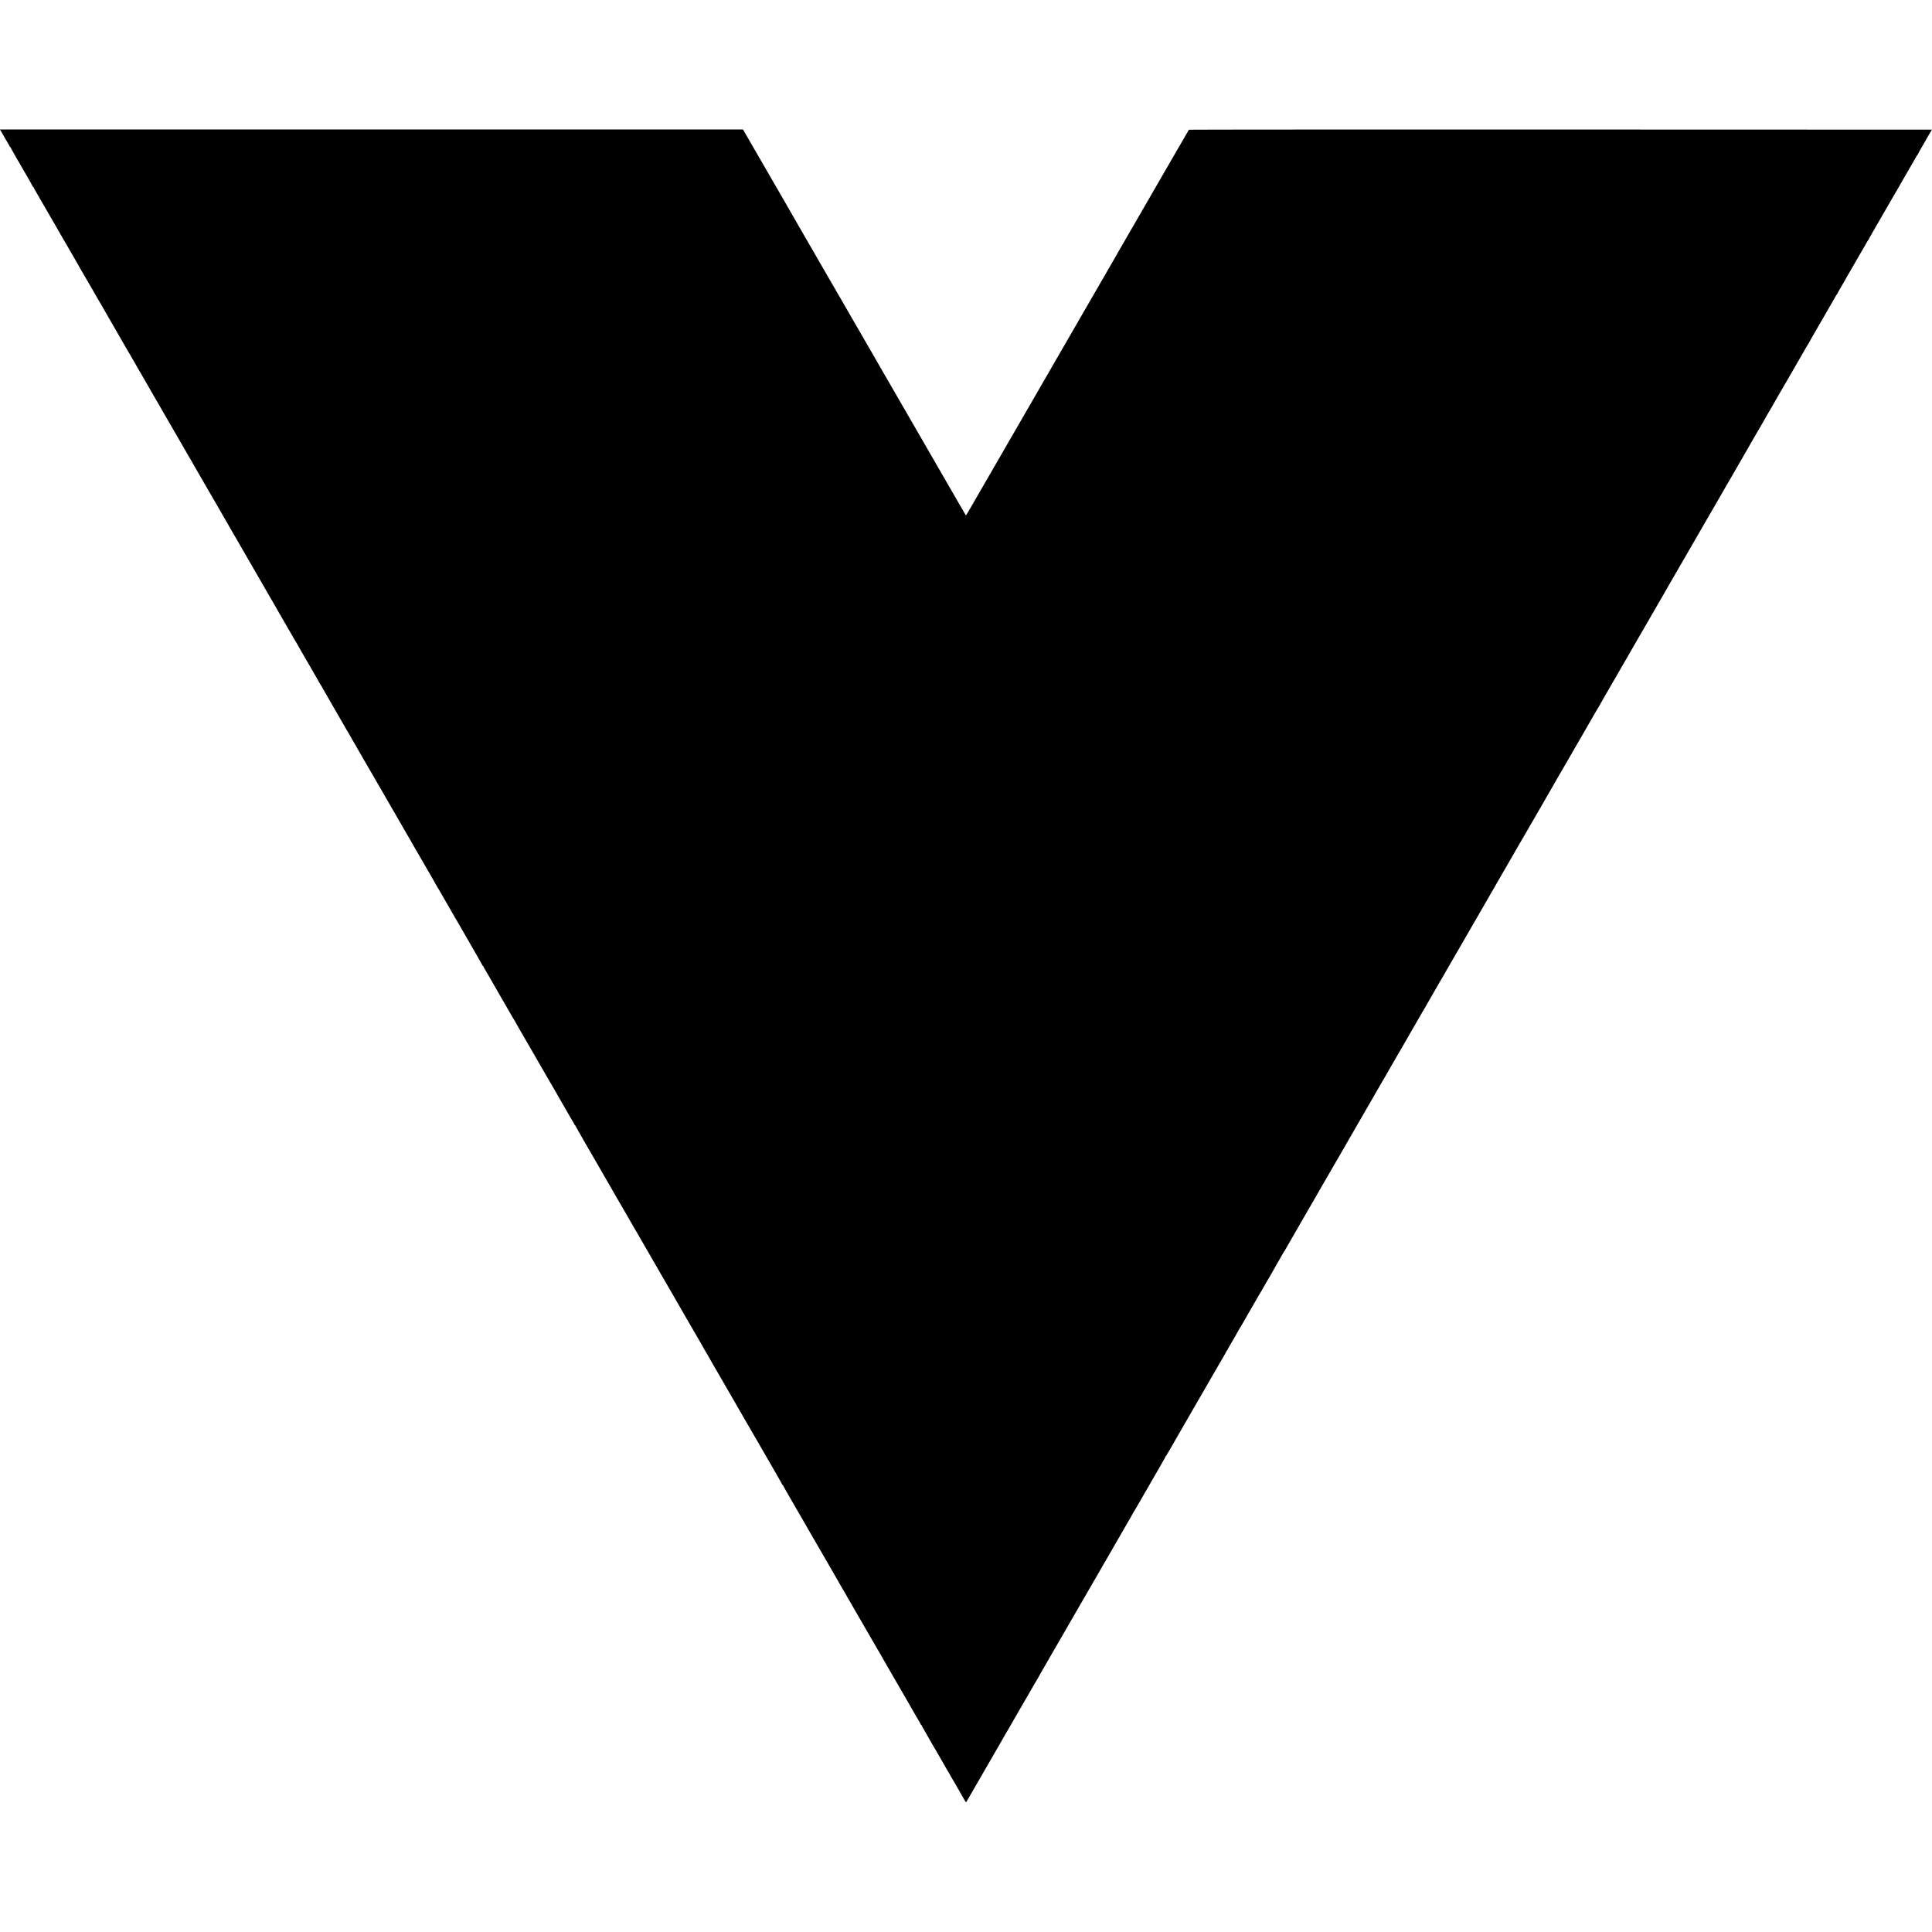
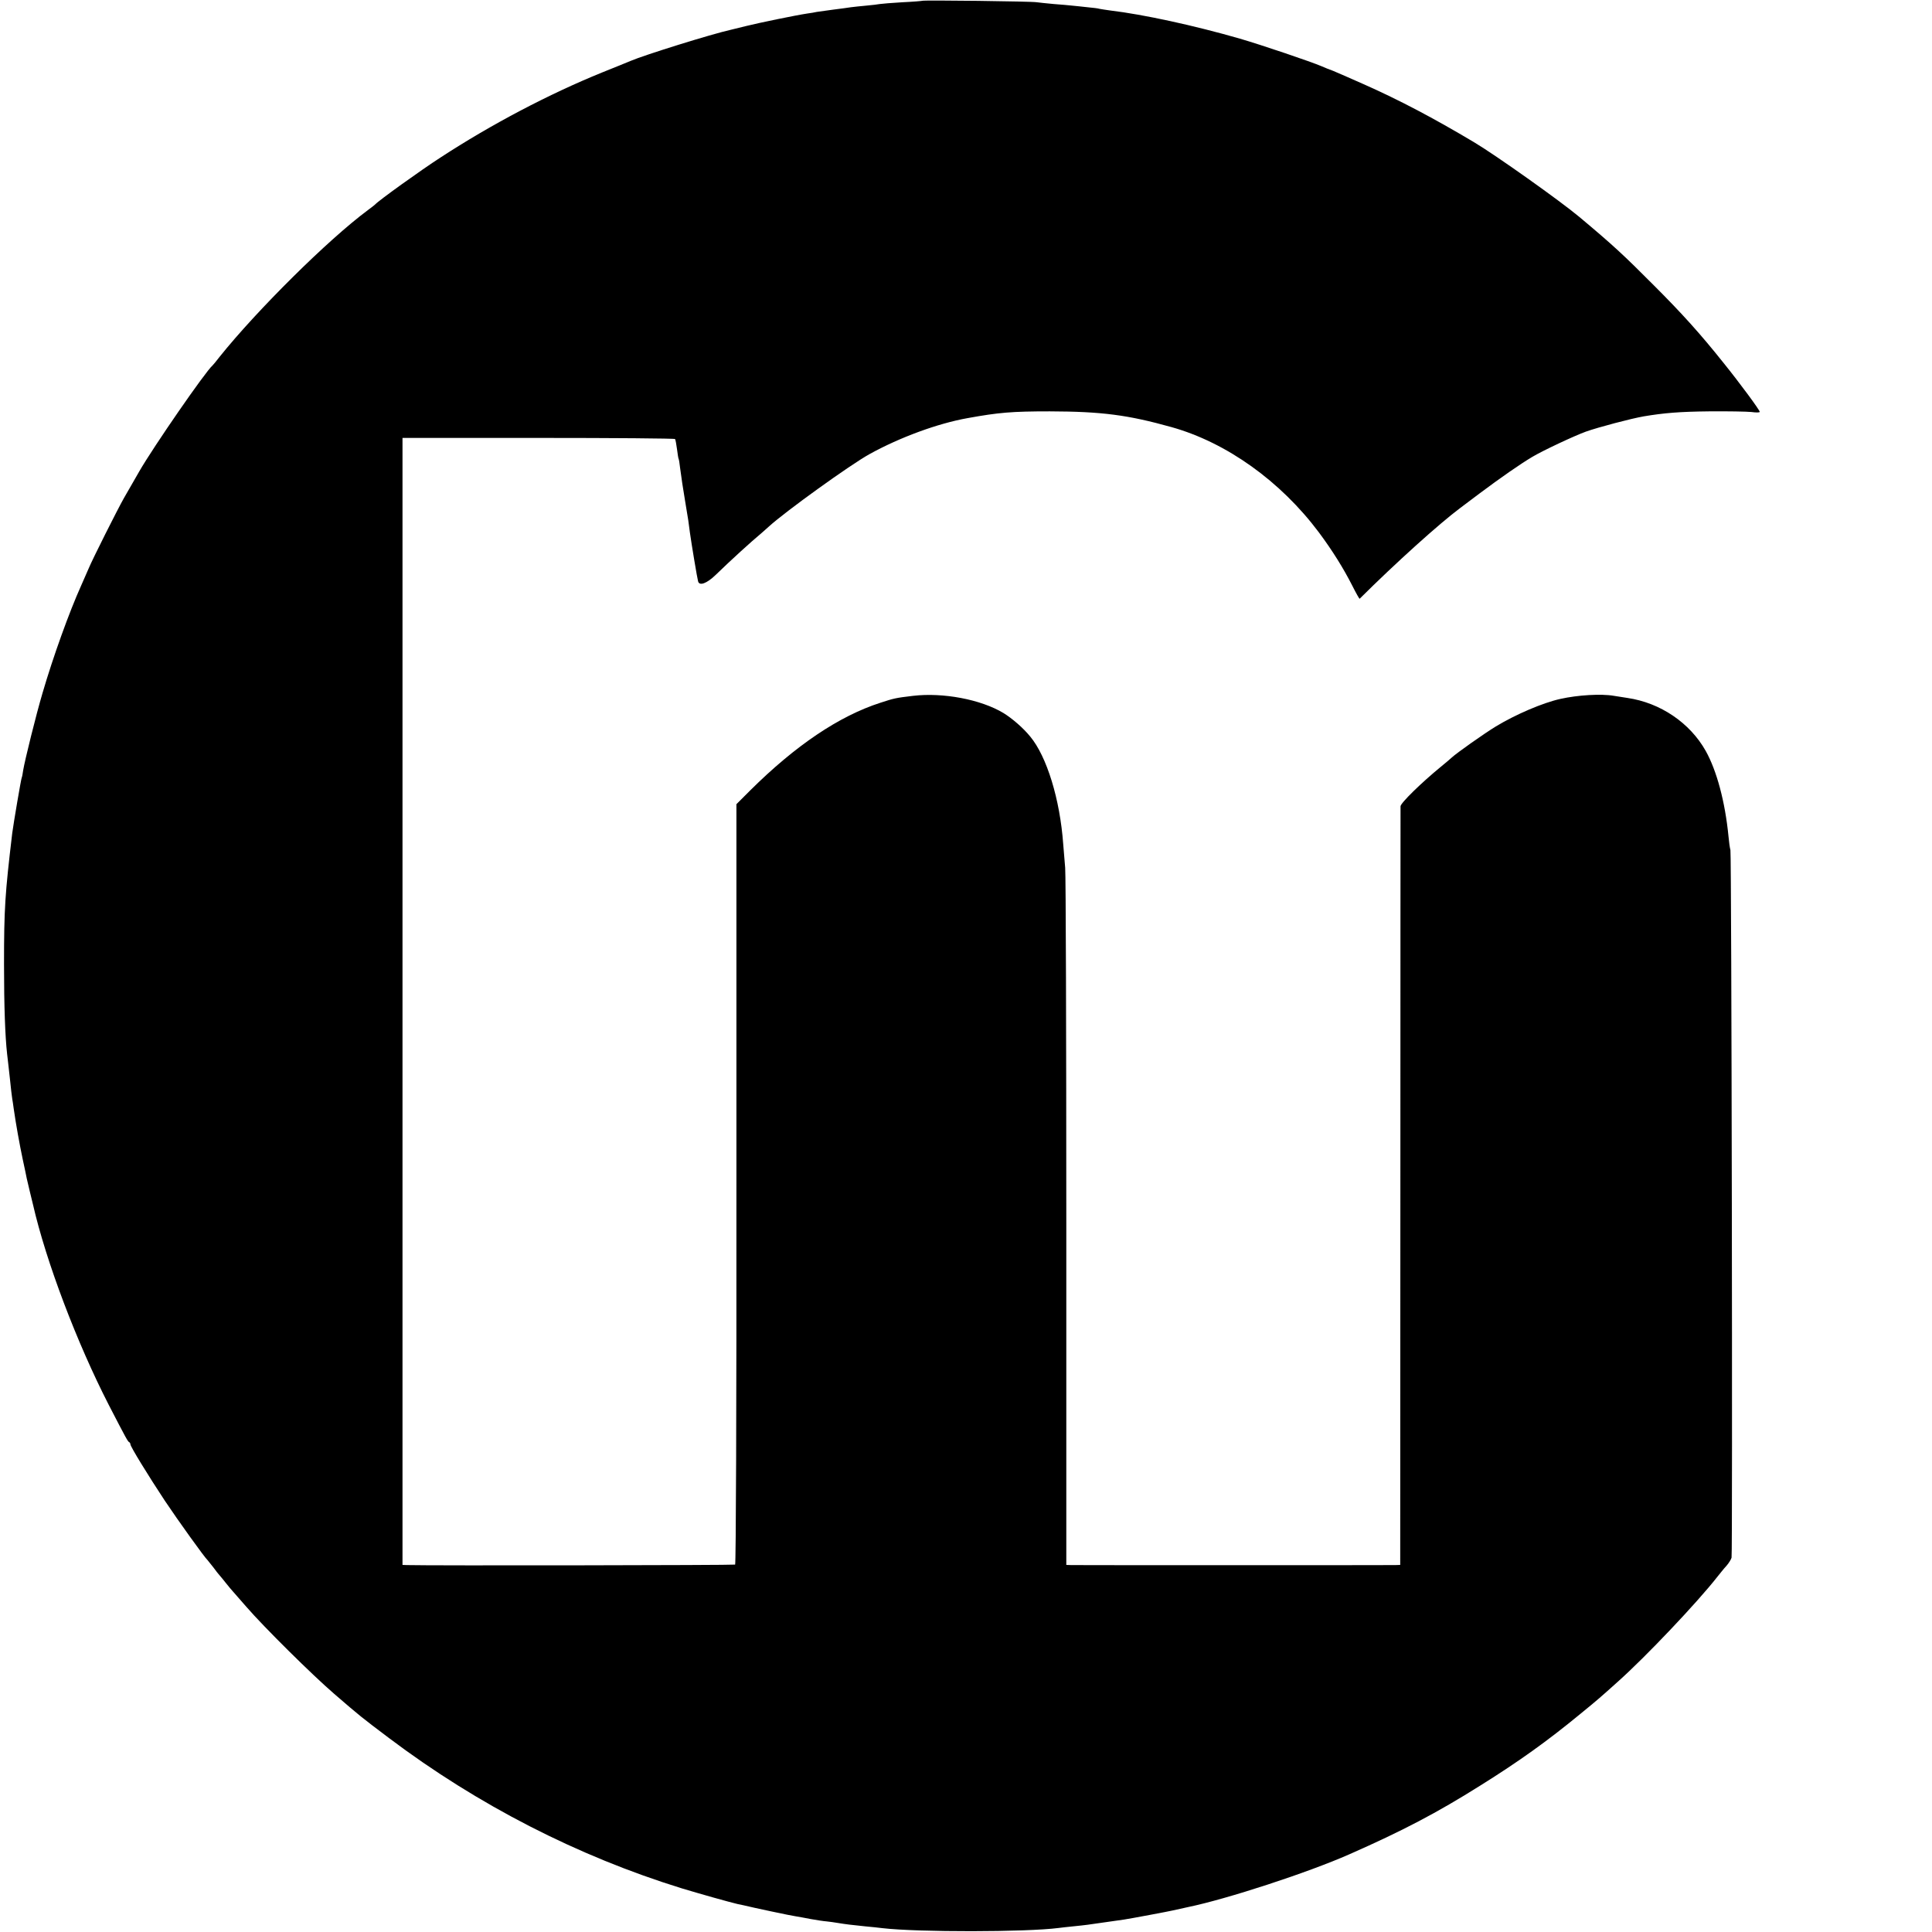
- <svg xmlns="http://www.w3.org/2000/svg" version="1.0" width="16pt" height="16pt" viewBox="0 0 16 16" preserveAspectRatio="xMidYMid meet">
-   <g transform="translate(0,16) scale(0.00032,-0.00032)" fill="#000000" stroke="none">
-     <path d="M18 46618 c45 -75 122 -207 122 -211 0 -2 25 -45 55 -95 30 -50 55 -96 55 -102 0 -5 5 -10 10 -10 6 0 10 -4 10 -9 0 -5 73 -135 161 -288 89 -153 173 -298 187 -323 14 -25 32 -57 41 -72 88 -149 187 -324 189 -335 2 -7 8 -13 13 -13 5 0 9 -4 9 -10 0 -5 46 -89 103 -187 175 -302 490 -846 507 -876 8 -16 20 -36 25 -45 28 -46 290 -498 339 -585 13 -23 74 -129 136 -236 61 -107 123 -215 137 -240 14 -25 29 -50 33 -56 5 -5 23 -37 40 -70 18 -33 38 -67 44 -75 11 -16 21 -33 63 -109 14 -25 29 -50 33 -56 4 -5 21 -35 38 -65 55 -100 261 -455 269 -465 4 -5 14 -21 20 -35 15 -29 41 -75 103 -180 24 -41 52 -88 60 -105 9 -16 57 -100 107 -185 112 -193 362 -626 380 -660 8 -14 23 -38 33 -55 11 -16 23 -37 27 -45 4 -8 26 -46 48 -85 23 -38 53 -90 67 -115 46 -81 64 -113 178 -310 62 -107 121 -210 132 -227 37 -67 56 -99 85 -148 16 -27 32 -57 36 -65 4 -8 15 -27 25 -42 9 -15 53 -89 96 -165 44 -76 177 -307 296 -513 120 -206 268 -463 330 -570 131 -227 117 -203 200 -348 36 -62 73 -125 82 -140 10 -15 21 -34 25 -42 4 -8 20 -37 36 -65 17 -27 38 -65 48 -82 49 -85 64 -111 87 -153 13 -25 28 -49 32 -55 4 -5 78 -134 165 -285 87 -151 166 -288 176 -305 10 -16 26 -43 35 -59 9 -17 125 -217 257 -445 132 -229 253 -441 270 -471 17 -30 45 -79 64 -108 18 -29 33 -54 33 -57 0 -2 20 -37 44 -77 24 -40 123 -212 221 -383 97 -170 190 -330 205 -355 16 -25 39 -65 53 -90 13 -25 81 -144 152 -265 70 -121 137 -238 150 -260 12 -22 37 -65 55 -95 18 -30 43 -73 55 -95 12 -22 48 -85 80 -140 77 -132 163 -280 190 -330 13 -22 71 -123 130 -225 59 -102 116 -199 126 -217 10 -17 29 -50 43 -72 15 -22 26 -43 26 -45 0 -2 27 -50 60 -106 33 -56 60 -103 60 -105 0 -2 55 -98 90 -155 8 -14 182 -316 239 -414 13 -22 45 -79 72 -124 27 -46 49 -86 49 -89 0 -2 14 -24 30 -48 16 -24 30 -46 30 -49 0 -5 74 -135 100 -176 5 -8 24 -42 43 -75 50 -88 58 -101 262 -455 104 -179 199 -345 213 -370 14 -25 28 -49 32 -55 4 -5 17 -26 28 -45 10 -19 62 -109 114 -200 114 -197 133 -230 170 -295 16 -27 33 -57 38 -65 17 -28 96 -165 103 -180 4 -8 16 -28 26 -45 10 -16 77 -131 148 -255 72 -124 181 -313 243 -420 62 -107 121 -209 131 -227 35 -62 323 -560 392 -678 38 -66 83 -145 100 -175 16 -30 33 -59 37 -65 4 -5 17 -27 29 -47 34 -61 56 -100 90 -156 17 -29 31 -55 31 -57 0 -2 17 -32 39 -67 21 -35 134 -229 251 -433 117 -203 235 -407 261 -451 27 -45 49 -85 49 -88 0 -4 8 -19 19 -34 15 -21 200 -341 309 -533 10 -19 33 -58 51 -87 17 -29 31 -54 31 -56 0 -2 25 -44 55 -94 30 -50 55 -95 55 -98 0 -4 6 -15 14 -23 7 -9 27 -41 43 -71 17 -30 170 -297 342 -594 171 -296 311 -542 311 -547 0 -5 5 -9 10 -9 6 0 10 -4 10 -10 0 -5 22 -47 49 -92 27 -46 58 -99 68 -118 24 -43 81 -140 93 -160 5 -8 66 -114 135 -235 69 -121 130 -227 135 -235 12 -21 259 -447 283 -490 10 -19 28 -47 38 -62 11 -14 19 -29 19 -32 0 -3 37 -69 83 -148 99 -170 305 -526 337 -583 13 -22 31 -53 41 -70 11 -16 22 -37 26 -45 7 -14 82 -146 103 -180 14 -24 181 -311 205 -355 13 -22 46 -80 75 -130 29 -49 64 -110 78 -135 14 -25 51 -88 82 -140 31 -52 59 -102 63 -110 4 -8 18 -33 31 -55 205 -353 284 -489 309 -535 17 -30 45 -78 62 -106 18 -28 36 -60 39 -72 4 -12 12 -22 17 -22 5 0 9 -4 9 -10 0 -5 109 -197 241 -427 133 -230 250 -431 259 -448 51 -90 222 -385 280 -485 37 -63 78 -135 92 -160 14 -25 67 -117 118 -205 51 -88 101 -175 111 -193 34 -58 55 -95 149 -257 51 -88 101 -173 110 -190 9 -16 76 -131 147 -255 72 -124 140 -241 151 -260 61 -108 281 -489 355 -615 38 -66 77 -133 87 -150 35 -63 91 -161 100 -175 14 -23 99 -169 128 -220 54 -97 135 -235 142 -245 4 -5 20 -32 35 -60 26 -48 238 -416 276 -480 10 -16 26 -46 37 -65 30 -53 382 -661 403 -695 10 -16 22 -37 26 -45 4 -8 26 -48 50 -88 24 -41 43 -75 43 -77 0 -2 22 -40 50 -85 27 -45 50 -84 50 -86 0 -3 38 -69 83 -147 84 -142 302 -520 340 -587 10 -19 34 -60 52 -90 18 -30 44 -75 57 -100 14 -25 45 -79 70 -120 25 -41 56 -96 70 -121 14 -25 77 -133 138 -240 62 -107 122 -210 132 -229 25 -43 310 -535 337 -581 11 -19 26 -45 34 -59 17 -32 238 -414 266 -460 11 -19 24 -41 28 -49 3 -7 75 -133 160 -278 84 -146 153 -269 153 -274 0 -5 5 -9 10 -9 6 0 10 -4 10 -10 0 -5 82 -150 181 -322 182 -314 201 -346 240 -415 12 -21 80 -139 152 -263 71 -124 141 -245 155 -270 14 -25 28 -49 32 -55 6 -8 145 -248 220 -380 37 -66 209 -362 229 -395 11 -19 24 -42 28 -49 4 -8 67 -118 140 -243 73 -125 133 -230 133 -233 0 -2 15 -28 33 -57 19 -29 47 -78 64 -108 17 -30 53 -93 79 -139 53 -90 82 -141 157 -272 82 -142 115 -199 381 -659 142 -245 268 -463 281 -485 12 -22 71 -125 132 -230 60 -104 172 -298 248 -430 76 -132 146 -253 156 -270 11 -16 22 -36 26 -44 3 -8 30 -54 60 -103 29 -49 53 -91 53 -93 0 -3 18 -34 40 -70 22 -36 40 -67 40 -69 0 -2 37 -66 81 -142 45 -77 98 -168 119 -204 20 -36 47 -81 58 -100 12 -19 27 -47 33 -62 6 -16 15 -28 20 -28 5 0 9 -4 9 -9 0 -6 63 -118 140 -251 77 -133 140 -243 140 -245 0 -2 18 -33 41 -70 22 -37 49 -83 60 -101 10 -19 29 -51 40 -71 25 -45 109 -189 126 -218 7 -11 17 -29 22 -40 6 -11 22 -38 35 -60 14 -22 37 -62 52 -90 14 -27 35 -62 45 -77 11 -14 19 -29 19 -32 0 -3 18 -35 40 -71 22 -36 40 -67 40 -69 0 -2 19 -35 42 -72 23 -38 55 -94 72 -124 26 -47 139 -244 171 -298 6 -9 21 -36 34 -60 28 -48 37 -51 51 -19 6 12 19 36 29 52 10 17 27 46 38 65 11 19 104 181 208 360 103 179 199 345 213 370 14 25 42 74 64 109 21 34 38 65 38 67 0 2 18 33 40 69 22 36 40 67 40 69 0 3 177 310 199 346 16 26 136 234 140 244 2 5 25 44 52 88 27 44 49 81 49 84 0 2 18 34 40 70 22 36 40 67 40 69 0 2 20 36 43 77 35 58 169 289 297 513 9 17 50 86 90 155 40 69 86 150 103 180 16 30 35 62 41 70 6 8 16 24 22 35 35 64 72 129 167 293 59 100 116 199 127 220 11 20 30 53 41 72 43 72 1070 1850 1121 1940 14 25 65 113 113 195 48 83 96 166 107 185 10 19 28 50 38 68 11 18 73 124 137 235 64 111 175 303 246 427 71 124 173 299 225 390 52 91 116 202 143 248 27 45 49 85 49 89 0 4 6 14 14 22 7 9 28 43 46 76 26 47 251 436 378 655 11 19 29 51 40 70 11 19 101 176 201 348 99 172 181 317 181 323 0 5 5 9 10 9 6 0 10 5 10 11 0 6 8 23 18 37 11 15 32 52 49 82 16 30 130 228 253 440 122 212 234 405 248 430 13 25 39 70 57 100 39 65 69 117 130 225 25 44 50 87 55 95 12 19 78 134 220 380 61 107 129 224 150 260 161 277 222 382 246 425 15 28 47 83 71 123 24 41 43 78 43 83 0 5 4 9 8 9 4 0 13 12 19 28 7 15 23 45 36 67 66 110 277 478 277 483 0 3 6 13 14 21 7 9 27 41 43 71 17 30 45 80 63 110 34 57 375 649 394 685 6 11 16 27 22 35 6 8 26 42 44 75 18 33 41 74 51 90 10 17 24 41 32 55 54 97 72 128 88 152 11 14 19 28 19 30 0 3 79 141 175 308 96 167 175 305 175 308 0 3 6 13 14 21 7 9 26 39 41 66 33 60 276 483 338 587 24 40 46 80 50 88 4 8 13 24 20 35 14 23 95 163 125 215 11 19 52 91 92 160 40 69 80 139 90 155 9 17 103 179 207 360 105 182 200 346 211 365 103 181 463 802 489 845 7 11 15 27 19 35 4 8 29 51 55 95 64 110 828 1433 848 1470 9 17 24 41 33 55 9 14 29 48 45 77 15 28 52 93 82 145 30 51 62 107 71 123 17 30 231 398 400 690 51 88 103 179 115 202 12 23 26 48 32 55 6 7 24 38 40 68 17 30 61 107 98 170 37 63 84 144 103 180 19 36 41 72 48 81 8 8 14 18 14 21 0 4 27 51 59 106 32 55 72 124 89 154 16 29 71 125 122 213 51 88 104 180 118 205 13 25 28 50 32 55 4 6 17 26 28 45 11 19 45 80 77 135 31 55 66 116 77 135 11 19 88 152 171 295 401 694 620 1072 650 1125 11 19 87 152 170 295 83 143 158 273 166 288 9 16 21 36 26 45 6 9 31 52 55 96 25 43 54 94 66 115 11 20 95 164 186 321 91 157 173 299 182 315 9 17 26 46 37 65 12 19 66 114 121 210 56 96 108 186 117 200 8 14 24 40 34 59 24 45 383 664 412 713 5 9 17 29 26 45 15 28 120 210 241 419 36 61 68 117 72 125 4 8 12 23 19 34 35 57 245 420 262 453 11 20 35 61 53 90 17 29 32 54 32 56 0 3 28 51 62 108 33 57 70 119 80 138 10 19 23 42 28 50 5 8 32 53 59 100 27 47 149 258 271 470 122 212 234 405 248 430 30 53 62 108 80 135 6 11 15 27 19 35 4 8 85 150 181 315 96 165 187 323 202 350 31 56 116 202 130 225 5 8 25 42 43 75 19 33 92 159 162 280 149 257 157 271 202 350 19 33 38 67 43 75 9 14 228 392 275 475 12 22 55 96 95 165 40 69 80 139 90 155 24 42 202 350 221 383 9 15 27 47 41 72 14 25 75 131 136 236 61 106 121 210 134 232 99 172 271 470 279 482 5 8 23 40 40 70 18 30 81 141 142 245 60 105 121 210 135 235 14 25 71 124 127 220 56 96 143 247 194 335 51 88 96 167 102 175 14 24 180 311 204 355 23 43 340 590 356 615 5 8 50 87 101 175 171 301 517 898 582 1008 25 43 46 81 46 83 0 2 12 23 27 47 14 23 40 67 56 97 16 30 35 62 42 70 7 8 15 22 18 30 4 8 20 38 37 65 16 28 33 57 37 65 6 12 111 196 143 250 5 8 55 95 112 193 57 98 113 195 126 215 12 20 27 46 32 57 6 11 14 27 20 35 5 8 76 130 156 270 80 140 165 287 187 325 23 39 52 90 66 115 13 25 30 52 37 61 8 8 14 18 14 21 0 4 41 77 92 165 50 87 175 302 276 478 101 176 208 360 236 408 28 49 67 117 86 152 19 35 41 70 48 77 6 6 12 15 12 19 0 7 124 224 167 291 12 21 23 40 23 42 0 2 21 40 46 83 26 43 55 92 64 109 54 95 327 568 354 614 19 30 45 75 59 100 71 128 82 145 89 148 4 2 8 8 8 13 0 5 42 82 94 172 311 538 496 858 518 897 14 25 40 70 58 100 18 30 42 71 53 90 10 19 79 139 152 265 73 127 142 246 153 265 10 19 43 76 72 125 29 50 63 108 75 130 65 116 80 140 87 143 4 2 8 8 8 12 0 8 114 212 140 250 6 8 14 24 20 35 5 11 54 97 108 190 l100 170 -9611 3 c-5286 1 -9614 -1 -9618 -5 -5 -6 -419 -719 -619 -1068 -89 -155 -267 -463 -323 -560 -38 -66 -81 -140 -95 -165 -31 -56 -263 -457 -526 -910 -110 -190 -224 -388 -254 -440 -29 -52 -61 -109 -71 -125 -23 -39 -243 -420 -268 -465 -11 -19 -204 -352 -428 -740 -224 -388 -477 -826 -563 -975 -85 -148 -185 -322 -222 -385 -37 -63 -120 -207 -185 -320 -65 -113 -177 -306 -248 -430 -72 -124 -172 -297 -222 -385 -51 -88 -142 -245 -202 -350 -131 -226 -247 -427 -408 -705 -65 -113 -249 -432 -410 -710 -160 -278 -388 -673 -506 -877 -118 -205 -216 -373 -219 -373 -3 0 -52 82 -109 183 -58 100 -144 250 -192 332 -95 164 -402 696 -647 1120 -85 149 -228 396 -317 550 -212 365 -982 1700 -1008 1745 -10 19 -43 76 -72 125 -29 50 -64 110 -77 135 -14 25 -63 110 -110 190 -47 80 -96 165 -110 190 -14 25 -99 171 -188 325 -89 154 -174 300 -188 325 -13 25 -64 113 -112 195 -48 83 -140 242 -205 355 -65 113 -183 317 -263 454 -79 137 -152 264 -163 282 -50 89 -335 583 -354 614 -12 19 -34 58 -50 85 -15 28 -129 226 -253 440 -124 215 -235 408 -247 430 -12 22 -69 121 -127 220 -58 99 -226 389 -373 645 -148 256 -324 561 -392 678 -67 117 -134 232 -147 255 -13 23 -33 59 -46 80 l-22 37 -9615 0 -9615 0 20 -32z" />
-   </g>
+ <svg xmlns="http://www.w3.org/2000/svg" version="1" width="1600" height="1600" viewBox="0 0 1200 1200">
+   <path d="M572.8.5c-.1.1-5.7.6-12.3.9-6.6.4-12.9.9-14 1.1-1.1.2-4.9.7-8.5 1-3.6.3-7.8.8-9.5 1-1.6.3-6.6.9-11.1 1.5-4.4.6-9 1.2-10.1 1.4-1.1.3-3.8.7-5.9 1-7.3 1.1-29.6 5.7-37.7 7.7-4.5 1.1-8.9 2.2-9.8 2.4-12.1 2.7-53.5 15.6-62.4 19.4-1.1.5-9 3.7-17.5 7.1-33 13.4-68.8 32.2-100.5 52.9-11.8 7.6-38.4 26.7-40.5 29.1-.3.3-2.3 1.9-4.5 3.5-24.8 18.4-69 62.3-92 91-2.1 2.8-4.2 5.2-4.5 5.5-4.2 3.5-36.7 50.5-45.5 65.8-1.6 2.8-7.1 12.4-9.6 16.7-3.9 6.9-19.4 37.7-21.8 43.5-1.3 3-3.4 7.7-4.6 10.5-7.5 16.6-17.5 44.4-24.1 67-4 13.5-11 41.8-12 47.9-.3 2.2-.7 4.3-.9 4.6-.4.6-5.2 29-5.9 34.5-4.5 37.9-5.1 46.8-5.1 81.5 0 25.9.7 44.8 1.9 55.5.3 2.2 1 8.9 1.7 15 .6 6 1.3 11.9 1.5 13 .2 1 .6 3.7.9 6 1.3 9.2 3.7 22.6 5.6 31.5 1.1 5.2 2.3 10.6 2.5 11.9.3 1.3 1.2 5.1 2 8.5.8 3.4 1.7 6.9 1.9 7.8 8.1 35.4 27.3 85.9 47 124.3 11 21.3 11.9 22.9 12.8 23.3.4.2.7.8.7 1.3 0 1.4 11 19.3 21.3 34.9 8 12 25 35.7 26.6 37 .3.3 1.9 2.3 3.6 4.5 1.6 2.2 3.4 4.5 4 5.1.5.6 2.4 2.8 4 4.9 1.7 2.1 3.5 4.3 4.1 4.9.5.6 4.3 4.9 8.4 9.6 11 12.7 40.8 42.2 54.6 54.1 16.1 13.9 16.6 14.3 34.1 27.5 55.1 41.5 117.1 73.3 181.8 93.3 11.6 3.5 29 8.4 34.5 9.7 1.1.2 2.8.6 3.8.8 5.2 1.3 30.1 6.6 32.7 6.9 1.7.3 5.9 1 9.3 1.7 3.5.6 7.8 1.3 9.5 1.4 1.8.2 5 .6 7.2 1 4.9.8 8.1 1.2 17 2.1 3.9.4 8.6.8 10.5 1.1 22.1 2.6 89.5 2.5 109.5-.1 1.7-.2 5.7-.7 9-1 3.3-.3 7.4-.8 9-1 3.8-.5 17.9-2.5 22.5-3.2 3.5-.5 28.6-5.2 30.5-5.7.8-.2 7.5-1.7 9.5-2.1 23.8-4.9 74.2-21.3 100.2-32.8 32.9-14.5 54.3-25.7 81.3-42.7 24-15 41.6-27.6 62-44.4 10.9-8.9 12.5-10.3 23.4-20.1 17.3-15.4 49.3-49.2 61.6-64.9 1.7-2.1 4.2-5.3 5.8-7 1.5-1.7 2.9-4 3.2-5.1.7-2.9 0-436.5-.7-439.5-.4-1.4-.9-5.2-1.2-8.5-2.1-21.5-7.3-40.8-14.1-53-9.8-17.5-28.2-30-48.7-33-2.3-.4-6.1-1-8.3-1.3-7.9-1.4-22.6-.5-33.3 1.9-10.9 2.4-27.7 9.6-40.1 17.1-7.2 4.4-24.4 16.5-27.6 19.5-1.1 1-4 3.5-6.5 5.5-12.3 10.1-25 22.5-25.1 24.6 0 .9-.1 107.3-.1 236.4l-.1 234.8-3.1.1c-4 .1-197 .1-201.2 0l-3.1-.1V759.3c0-117.1-.3-216.2-.7-220.3-.3-4.1-.9-10.7-1.2-14.5-2-28-10.2-54.6-20.5-67-4.3-5.3-11.1-11.2-16.6-14.6-14.1-8.5-37.6-12.9-56.2-10.7-10.9 1.3-11.7 1.5-20.3 4.3-25.7 8.3-52.7 26.5-80.9 54.5l-8.5 8.5v235.8c.1 141.7-.3 236.1-.8 236.5-.7.4-190.1.7-203.8.3l-2.8-.1V272h84.4c46.5 0 84.7.3 84.9.7.3.5.8 3.3 1.2 6.3.4 3 .8 5.7 1 6 .2.3.6 2.7.9 5.5 1.1 8.1 1.6 11.5 3.1 20.5.8 4.7 1.7 10.2 2 12.2.3 2.1.7 5.5 1 7.5 1 7.2 4.6 28.8 5.1 30.4.8 3 5.4 1.3 10.8-3.9 9.8-9.5 22.1-20.7 28.6-26.1 1.4-1.2 3.4-3 4.5-4 10.4-9.5 50.6-38.4 62.5-45 18.8-10.4 42.4-19.1 61-22.4 19.3-3.5 27.5-4.2 51-4.2 32.4.1 48.5 2.2 75.7 9.8 34.2 9.6 67.7 33.6 91.5 65.4 8.4 11.3 15.2 22.2 20.8 33.2 2.3 4.6 4.3 8.1 4.5 8 22.3-22.2 49.6-46.8 62.5-56.4 1.5-1.1 6.9-5.2 12.1-9.1 13.1-9.8 25.2-18.2 32.6-22.6 6.5-3.9 25.9-13 33.3-15.7 7.9-2.8 28-8.1 36-9.5 12.6-2.1 22-2.9 40.5-3.1 11.6-.1 23.4.1 26.3.4 2.8.4 5.2.4 5.2-.1 0-1.1-12.4-17.9-22.4-30.3-14.5-18.2-25.9-30.8-43.1-48-19.2-19.3-25.7-25.3-46.6-42.8-11.7-9.8-51.8-38.3-65.4-46.4-25.2-15-46-26-68.5-36-8.5-3.8-17.1-7.5-19-8.3-1.9-.7-5.1-1.9-7-2.8-6.5-2.8-37.2-13.2-50.9-17.2-28.5-8.2-59.7-15-80.6-17.5-2.7-.4-5.7-.8-6.5-1-.8-.3-4.2-.7-7.5-1-3.3-.4-7.6-.8-9.5-1-1.9-.2-7.1-.7-11.5-1-4.4-.4-9.1-.9-10.5-1.1-2.7-.6-70.6-1.4-71.2-.9z" />
</svg>
